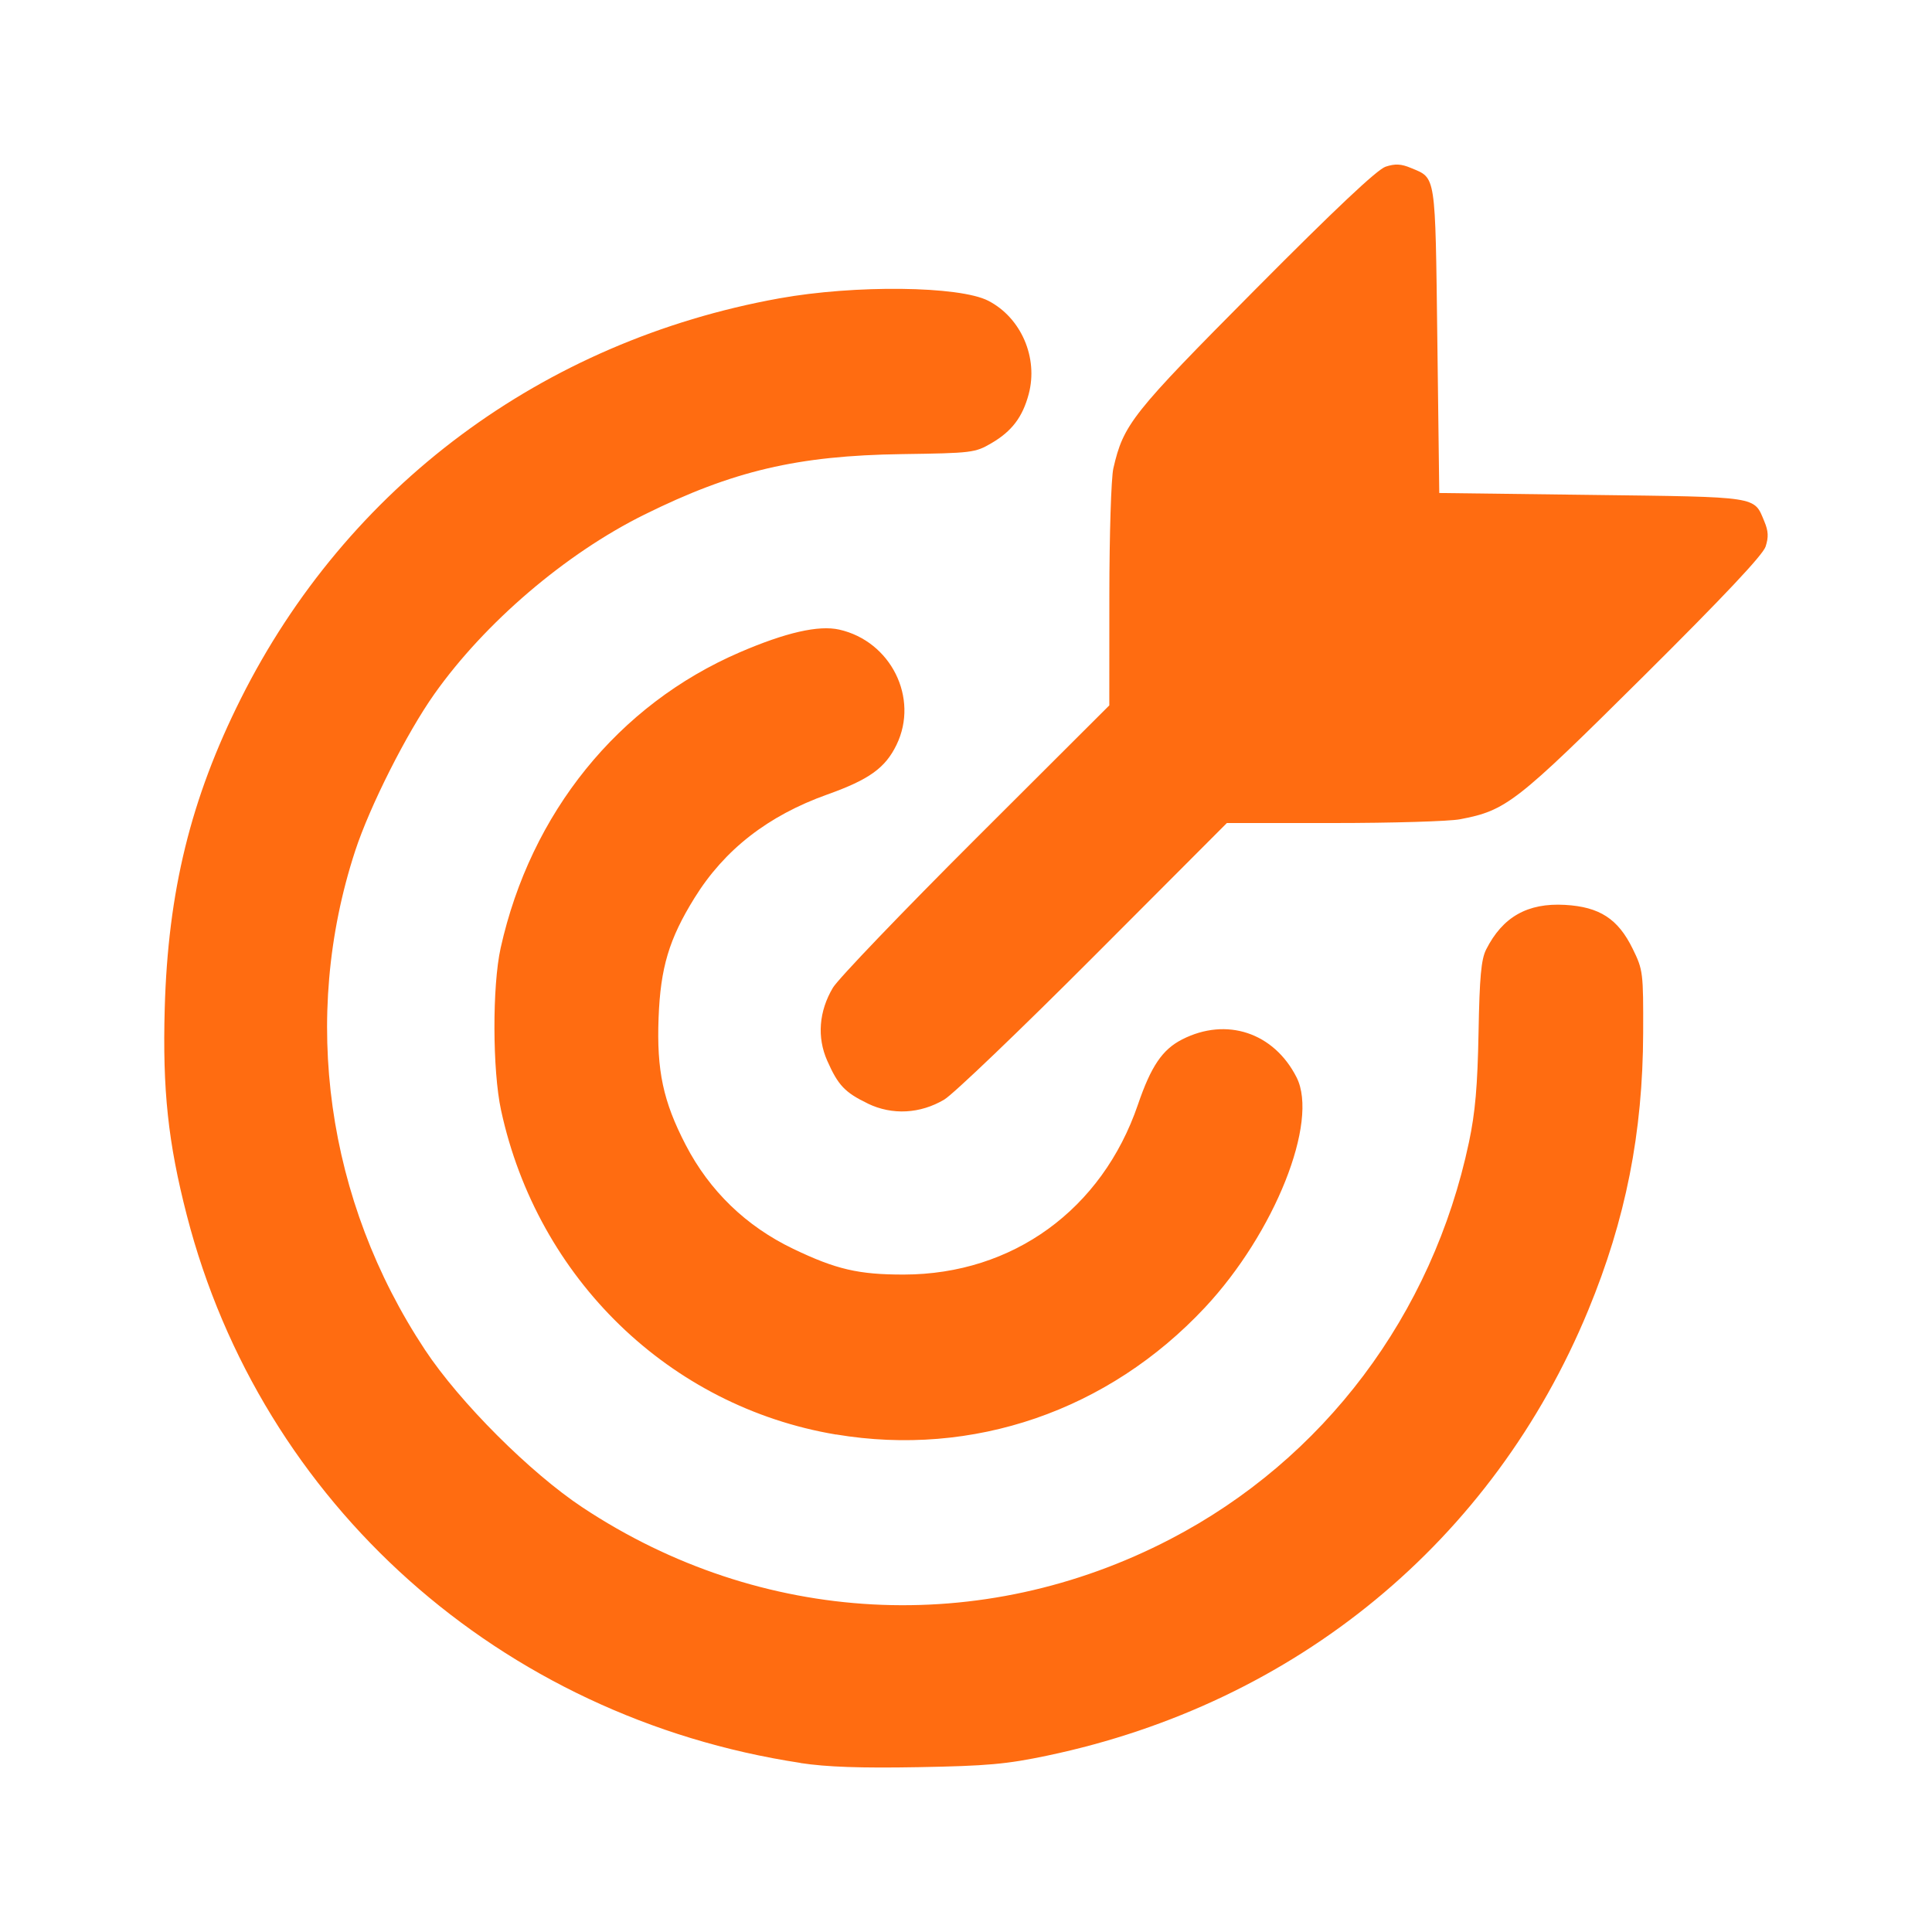
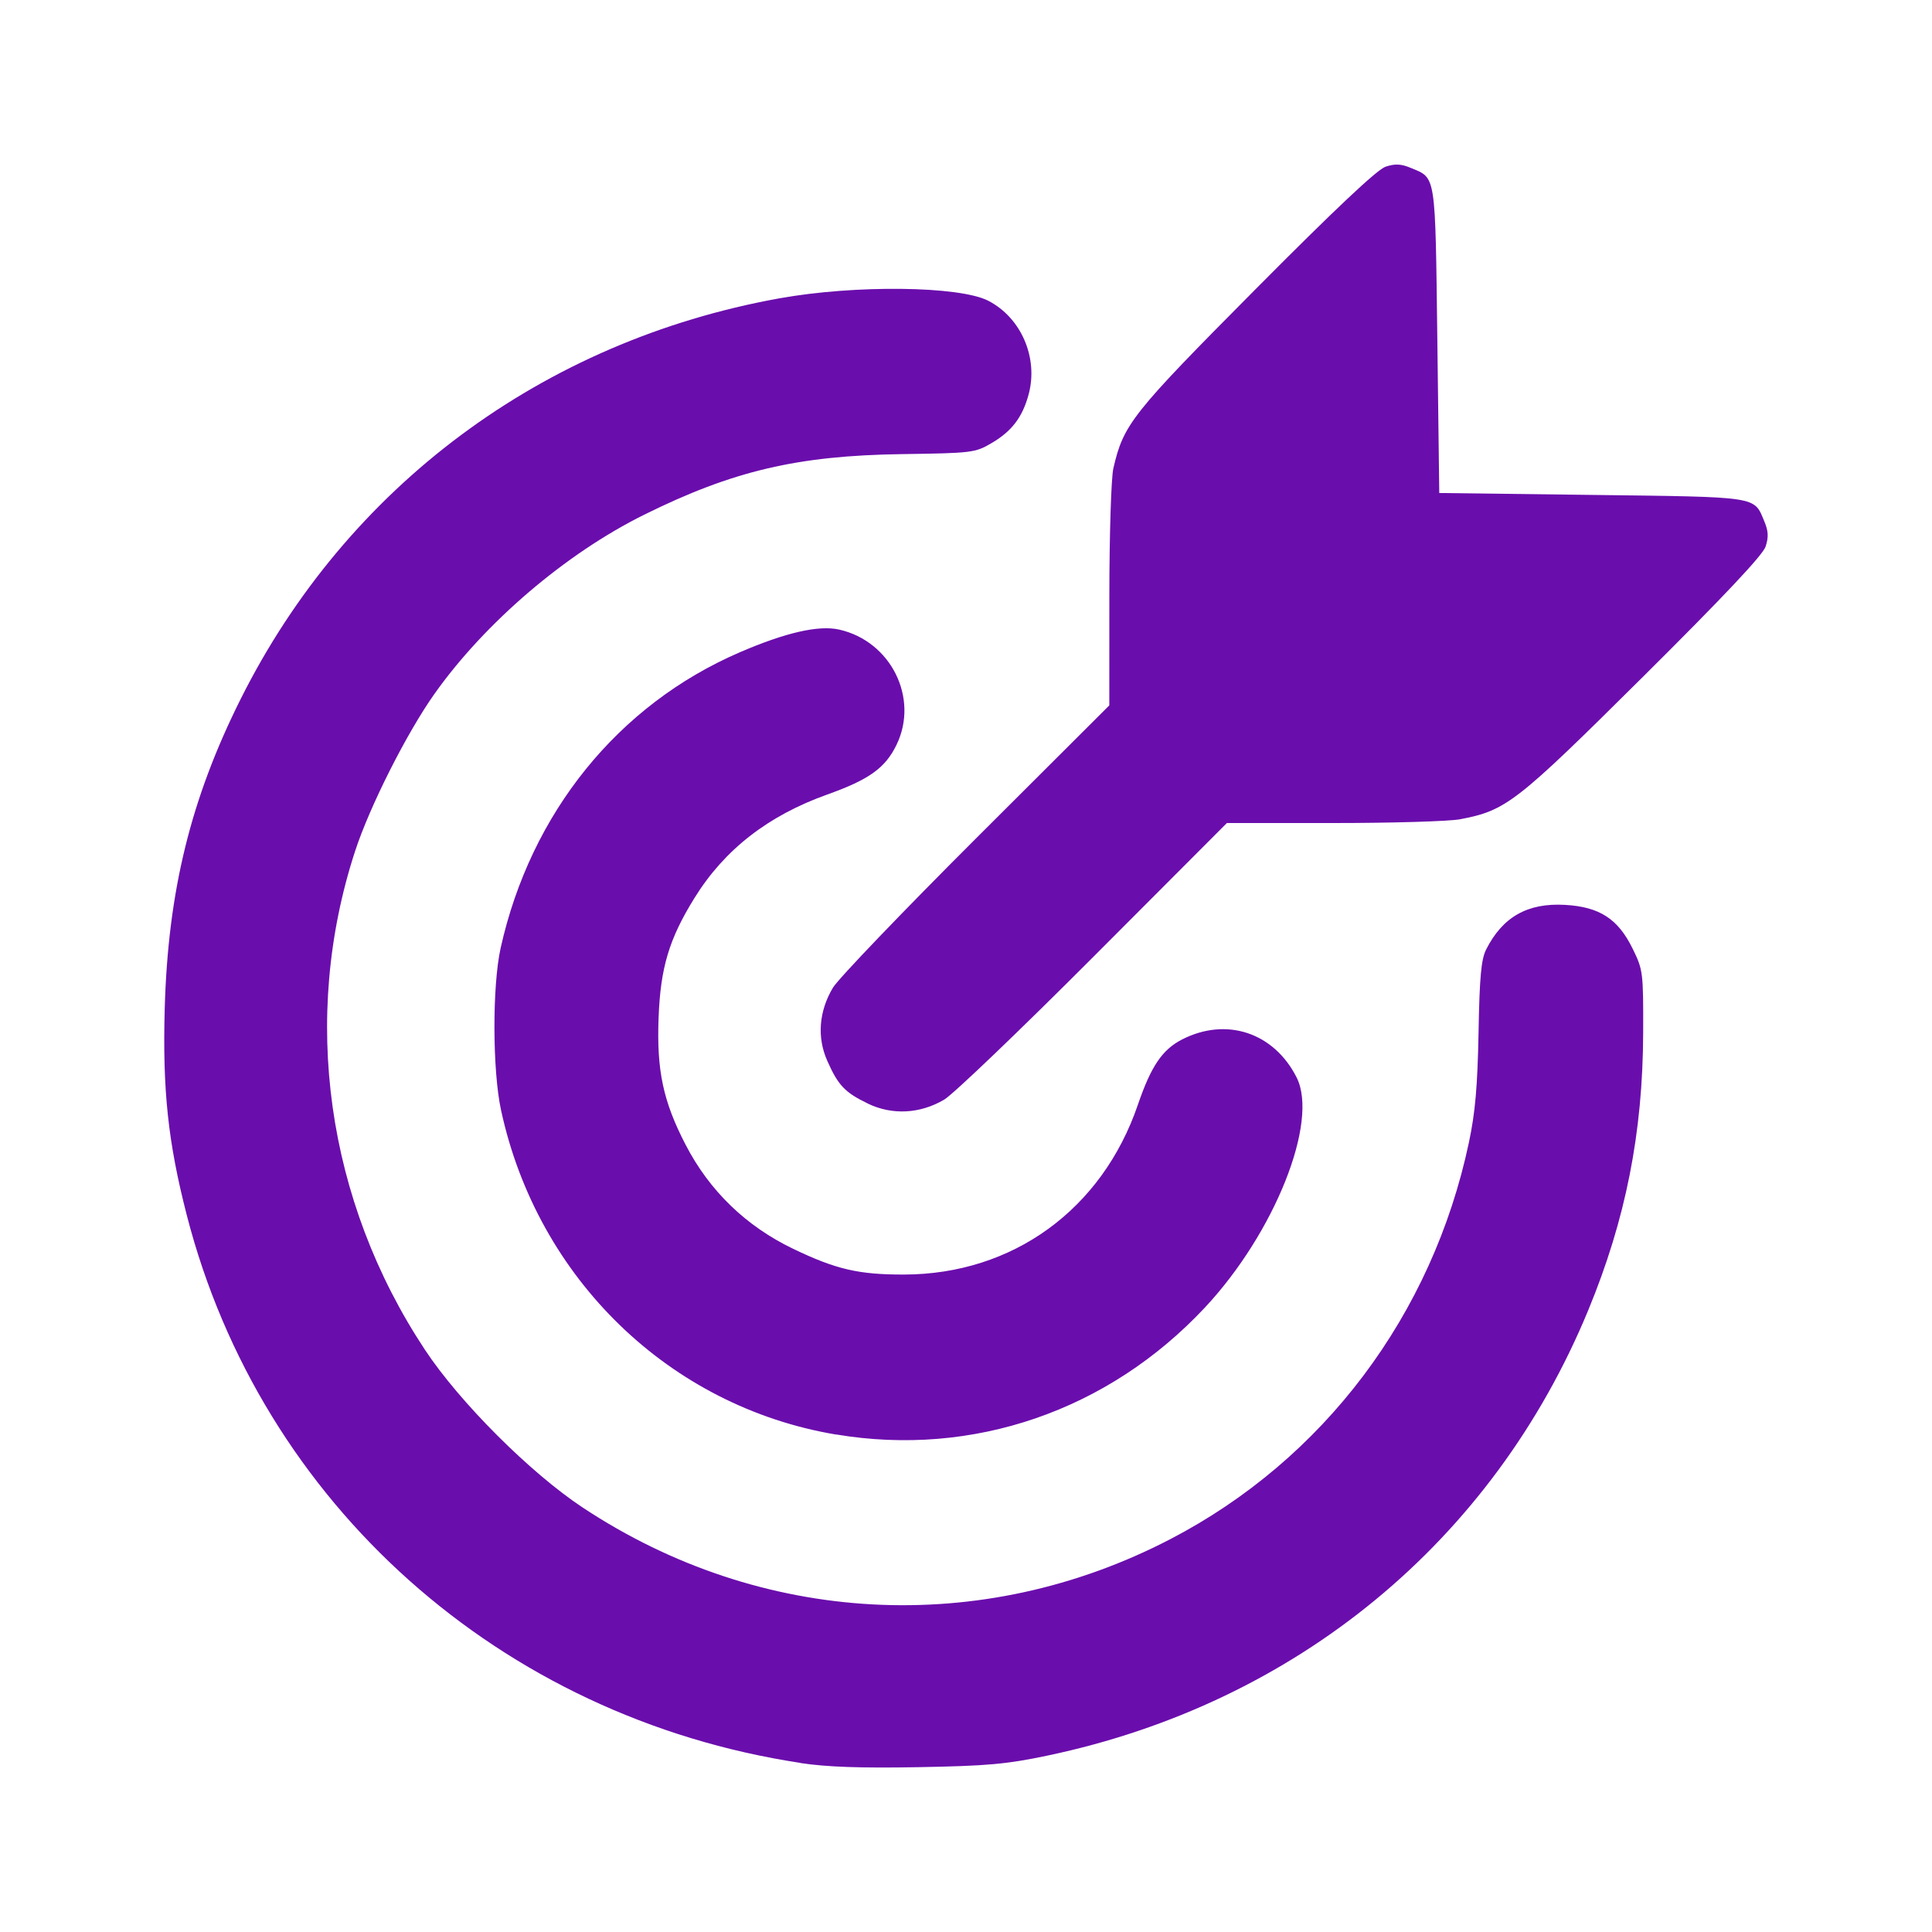
<svg xmlns="http://www.w3.org/2000/svg" width="48.248mm" height="48.248mm" viewBox="0 0 48.248 48.248" version="1.1" id="svg5" xml:space="preserve">
  <defs id="defs2" />
  <g id="layer1" transform="translate(-560.7022,17.24565)">
    <g id="g581" style="display:none">
      <rect style="display:inline;opacity:1;fill:#f9f9f9;stroke-width:0.595" id="rect377" width="48.248" height="48.248" x="560.702" y="-17.246" />
      <rect style="display:inline;opacity:1;fill:#b3b3b3;stroke-width:0.494" id="rect379" width="40.027" height="40.027" x="564.812" y="-13.136" />
    </g>
-     <path style="fill:#ff6c11;fill-opacity:1;stroke-width:0.096" d="m 580.693,26.78 c -7.494,-1.139 -13.467,-6.469 -15.325,-13.674 -0.469,-1.82 -0.609,-3.131 -0.552,-5.169 0.082,-2.923 0.649,-5.235 1.898,-7.729 2.654,-5.302 7.538,-8.935 13.444,-10.002 1.892,-0.342 4.506,-0.312 5.226,0.06 0.819,0.423 1.251,1.421 1.008,2.331 -0.153,0.574 -0.421,0.927 -0.929,1.224 -0.41,0.24 -0.486,0.249 -2.235,0.274 -2.61,0.037 -4.225,0.417 -6.438,1.513 -1.962,0.972 -3.975,2.691 -5.239,4.476 -0.69,0.974 -1.615,2.806 -1.98,3.923 -1.36,4.161 -0.72,8.732 1.743,12.455 0.867,1.311 2.63,3.074 3.941,3.941 4.451,2.945 9.958,3.241 14.675,0.788 3.83,-1.991 6.545,-5.6 7.456,-9.909 0.158,-0.745 0.215,-1.407 0.24,-2.743 0.025,-1.389 0.066,-1.827 0.19,-2.073 0.412,-0.815 1.035,-1.167 1.969,-1.114 0.863,0.049 1.325,0.348 1.691,1.097 0.259,0.528 0.266,0.592 0.261,2.102 -0.008,2.495 -0.437,4.66 -1.371,6.922 -2.381,5.768 -7.297,9.818 -13.502,11.123 -1.026,0.216 -1.506,0.259 -3.229,0.29 -1.443,0.026 -2.288,-0.004 -2.94,-0.103 z m 0.886,-8.201 c -4.154,-0.697 -7.454,-3.892 -8.364,-8.099 -0.216,-0.999 -0.221,-3.101 -0.01,-4.052 0.751,-3.374 2.934,-6.074 5.97,-7.383 1.148,-0.495 1.97,-0.683 2.484,-0.568 1.291,0.29 1.998,1.709 1.433,2.876 -0.281,0.58 -0.683,0.869 -1.728,1.242 -1.481,0.529 -2.57,1.376 -3.318,2.584 -0.636,1.025 -0.85,1.742 -0.897,2.996 -0.05,1.317 0.115,2.087 0.676,3.169 0.596,1.151 1.509,2.033 2.687,2.598 1.069,0.513 1.633,0.644 2.765,0.642 2.717,-0.005 4.947,-1.624 5.842,-4.242 0.328,-0.961 0.611,-1.378 1.105,-1.63 1.108,-0.565 2.293,-0.171 2.859,0.95 0.558,1.106 -0.549,3.883 -2.29,5.745 -2.413,2.58 -5.795,3.743 -9.212,3.17 z m 0.801,-8.263 c -0.578,-0.279 -0.747,-0.456 -1.02,-1.074 -0.258,-0.583 -0.207,-1.235 0.143,-1.822 0.131,-0.22 1.738,-1.896 3.57,-3.725 l 3.332,-3.325 0.001,-2.748 c 10e-4,-1.511 0.046,-2.938 0.1,-3.171 0.255,-1.104 0.453,-1.355 3.545,-4.468 1.997,-2.011 3.043,-2.996 3.254,-3.066 0.238,-0.078 0.388,-0.071 0.633,0.032 0.63,0.263 0.606,0.107 0.659,4.3 l 0.048,3.817 3.817,0.048 c 4.193,0.053 4.037,0.029 4.3,0.659 0.103,0.245 0.11,0.395 0.032,0.633 -0.07,0.211 -1.055,1.257 -3.066,3.254 -3.168,3.146 -3.409,3.334 -4.565,3.554 -0.273,0.052 -1.694,0.094 -3.159,0.094 h -2.663 l -3.325,3.332 c -1.829,1.833 -3.508,3.441 -3.731,3.573 -0.6,0.357 -1.301,0.395 -1.909,0.102 z" id="path561" />
+     <path style="fill:#6a0dad;fill-opacity:1;stroke-width:0.096" d="m 580.693,26.78 c -7.494,-1.139 -13.467,-6.469 -15.325,-13.674 -0.469,-1.82 -0.609,-3.131 -0.552,-5.169 0.082,-2.923 0.649,-5.235 1.898,-7.729 2.654,-5.302 7.538,-8.935 13.444,-10.002 1.892,-0.342 4.506,-0.312 5.226,0.06 0.819,0.423 1.251,1.421 1.008,2.331 -0.153,0.574 -0.421,0.927 -0.929,1.224 -0.41,0.24 -0.486,0.249 -2.235,0.274 -2.61,0.037 -4.225,0.417 -6.438,1.513 -1.962,0.972 -3.975,2.691 -5.239,4.476 -0.69,0.974 -1.615,2.806 -1.98,3.923 -1.36,4.161 -0.72,8.732 1.743,12.455 0.867,1.311 2.63,3.074 3.941,3.941 4.451,2.945 9.958,3.241 14.675,0.788 3.83,-1.991 6.545,-5.6 7.456,-9.909 0.158,-0.745 0.215,-1.407 0.24,-2.743 0.025,-1.389 0.066,-1.827 0.19,-2.073 0.412,-0.815 1.035,-1.167 1.969,-1.114 0.863,0.049 1.325,0.348 1.691,1.097 0.259,0.528 0.266,0.592 0.261,2.102 -0.008,2.495 -0.437,4.66 -1.371,6.922 -2.381,5.768 -7.297,9.818 -13.502,11.123 -1.026,0.216 -1.506,0.259 -3.229,0.29 -1.443,0.026 -2.288,-0.004 -2.94,-0.103 z m 0.886,-8.201 c -4.154,-0.697 -7.454,-3.892 -8.364,-8.099 -0.216,-0.999 -0.221,-3.101 -0.01,-4.052 0.751,-3.374 2.934,-6.074 5.97,-7.383 1.148,-0.495 1.97,-0.683 2.484,-0.568 1.291,0.29 1.998,1.709 1.433,2.876 -0.281,0.58 -0.683,0.869 -1.728,1.242 -1.481,0.529 -2.57,1.376 -3.318,2.584 -0.636,1.025 -0.85,1.742 -0.897,2.996 -0.05,1.317 0.115,2.087 0.676,3.169 0.596,1.151 1.509,2.033 2.687,2.598 1.069,0.513 1.633,0.644 2.765,0.642 2.717,-0.005 4.947,-1.624 5.842,-4.242 0.328,-0.961 0.611,-1.378 1.105,-1.63 1.108,-0.565 2.293,-0.171 2.859,0.95 0.558,1.106 -0.549,3.883 -2.29,5.745 -2.413,2.58 -5.795,3.743 -9.212,3.17 z m 0.801,-8.263 c -0.578,-0.279 -0.747,-0.456 -1.02,-1.074 -0.258,-0.583 -0.207,-1.235 0.143,-1.822 0.131,-0.22 1.738,-1.896 3.57,-3.725 l 3.332,-3.325 0.001,-2.748 c 10e-4,-1.511 0.046,-2.938 0.1,-3.171 0.255,-1.104 0.453,-1.355 3.545,-4.468 1.997,-2.011 3.043,-2.996 3.254,-3.066 0.238,-0.078 0.388,-0.071 0.633,0.032 0.63,0.263 0.606,0.107 0.659,4.3 l 0.048,3.817 3.817,0.048 c 4.193,0.053 4.037,0.029 4.3,0.659 0.103,0.245 0.11,0.395 0.032,0.633 -0.07,0.211 -1.055,1.257 -3.066,3.254 -3.168,3.146 -3.409,3.334 -4.565,3.554 -0.273,0.052 -1.694,0.094 -3.159,0.094 h -2.663 l -3.325,3.332 c -1.829,1.833 -3.508,3.441 -3.731,3.573 -0.6,0.357 -1.301,0.395 -1.909,0.102 z" id="path561" />
  </g>
</svg>
